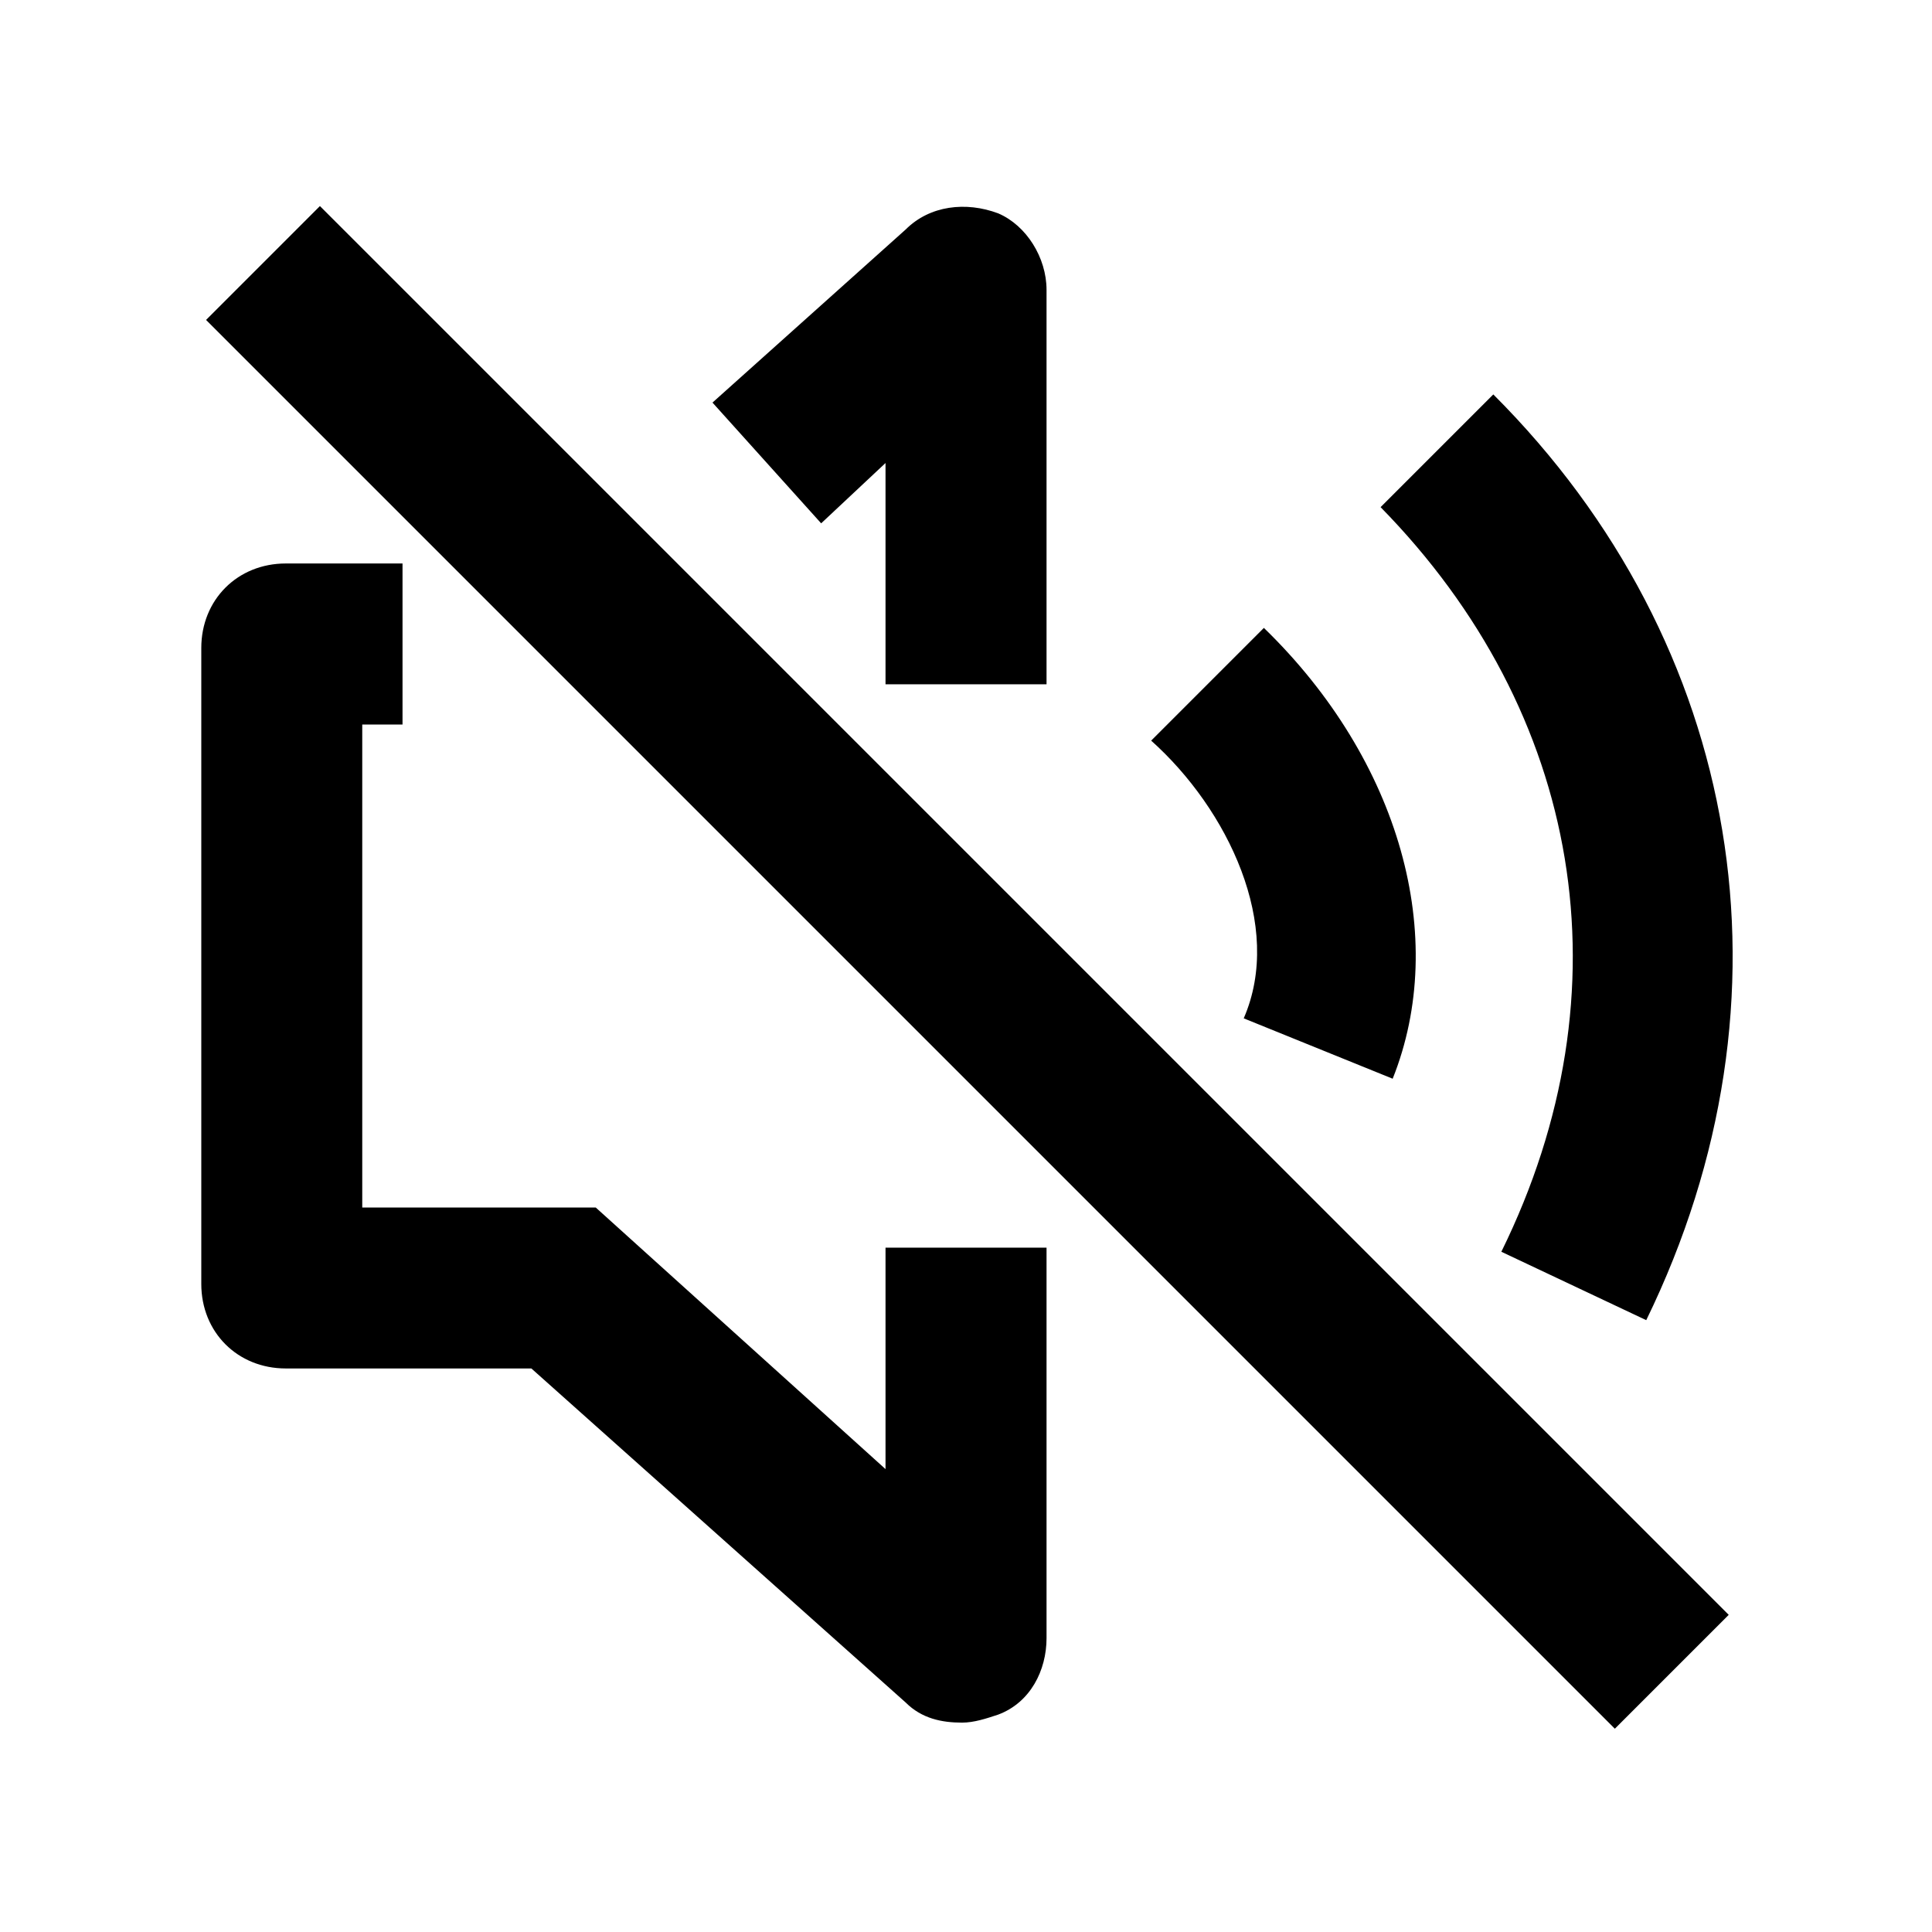
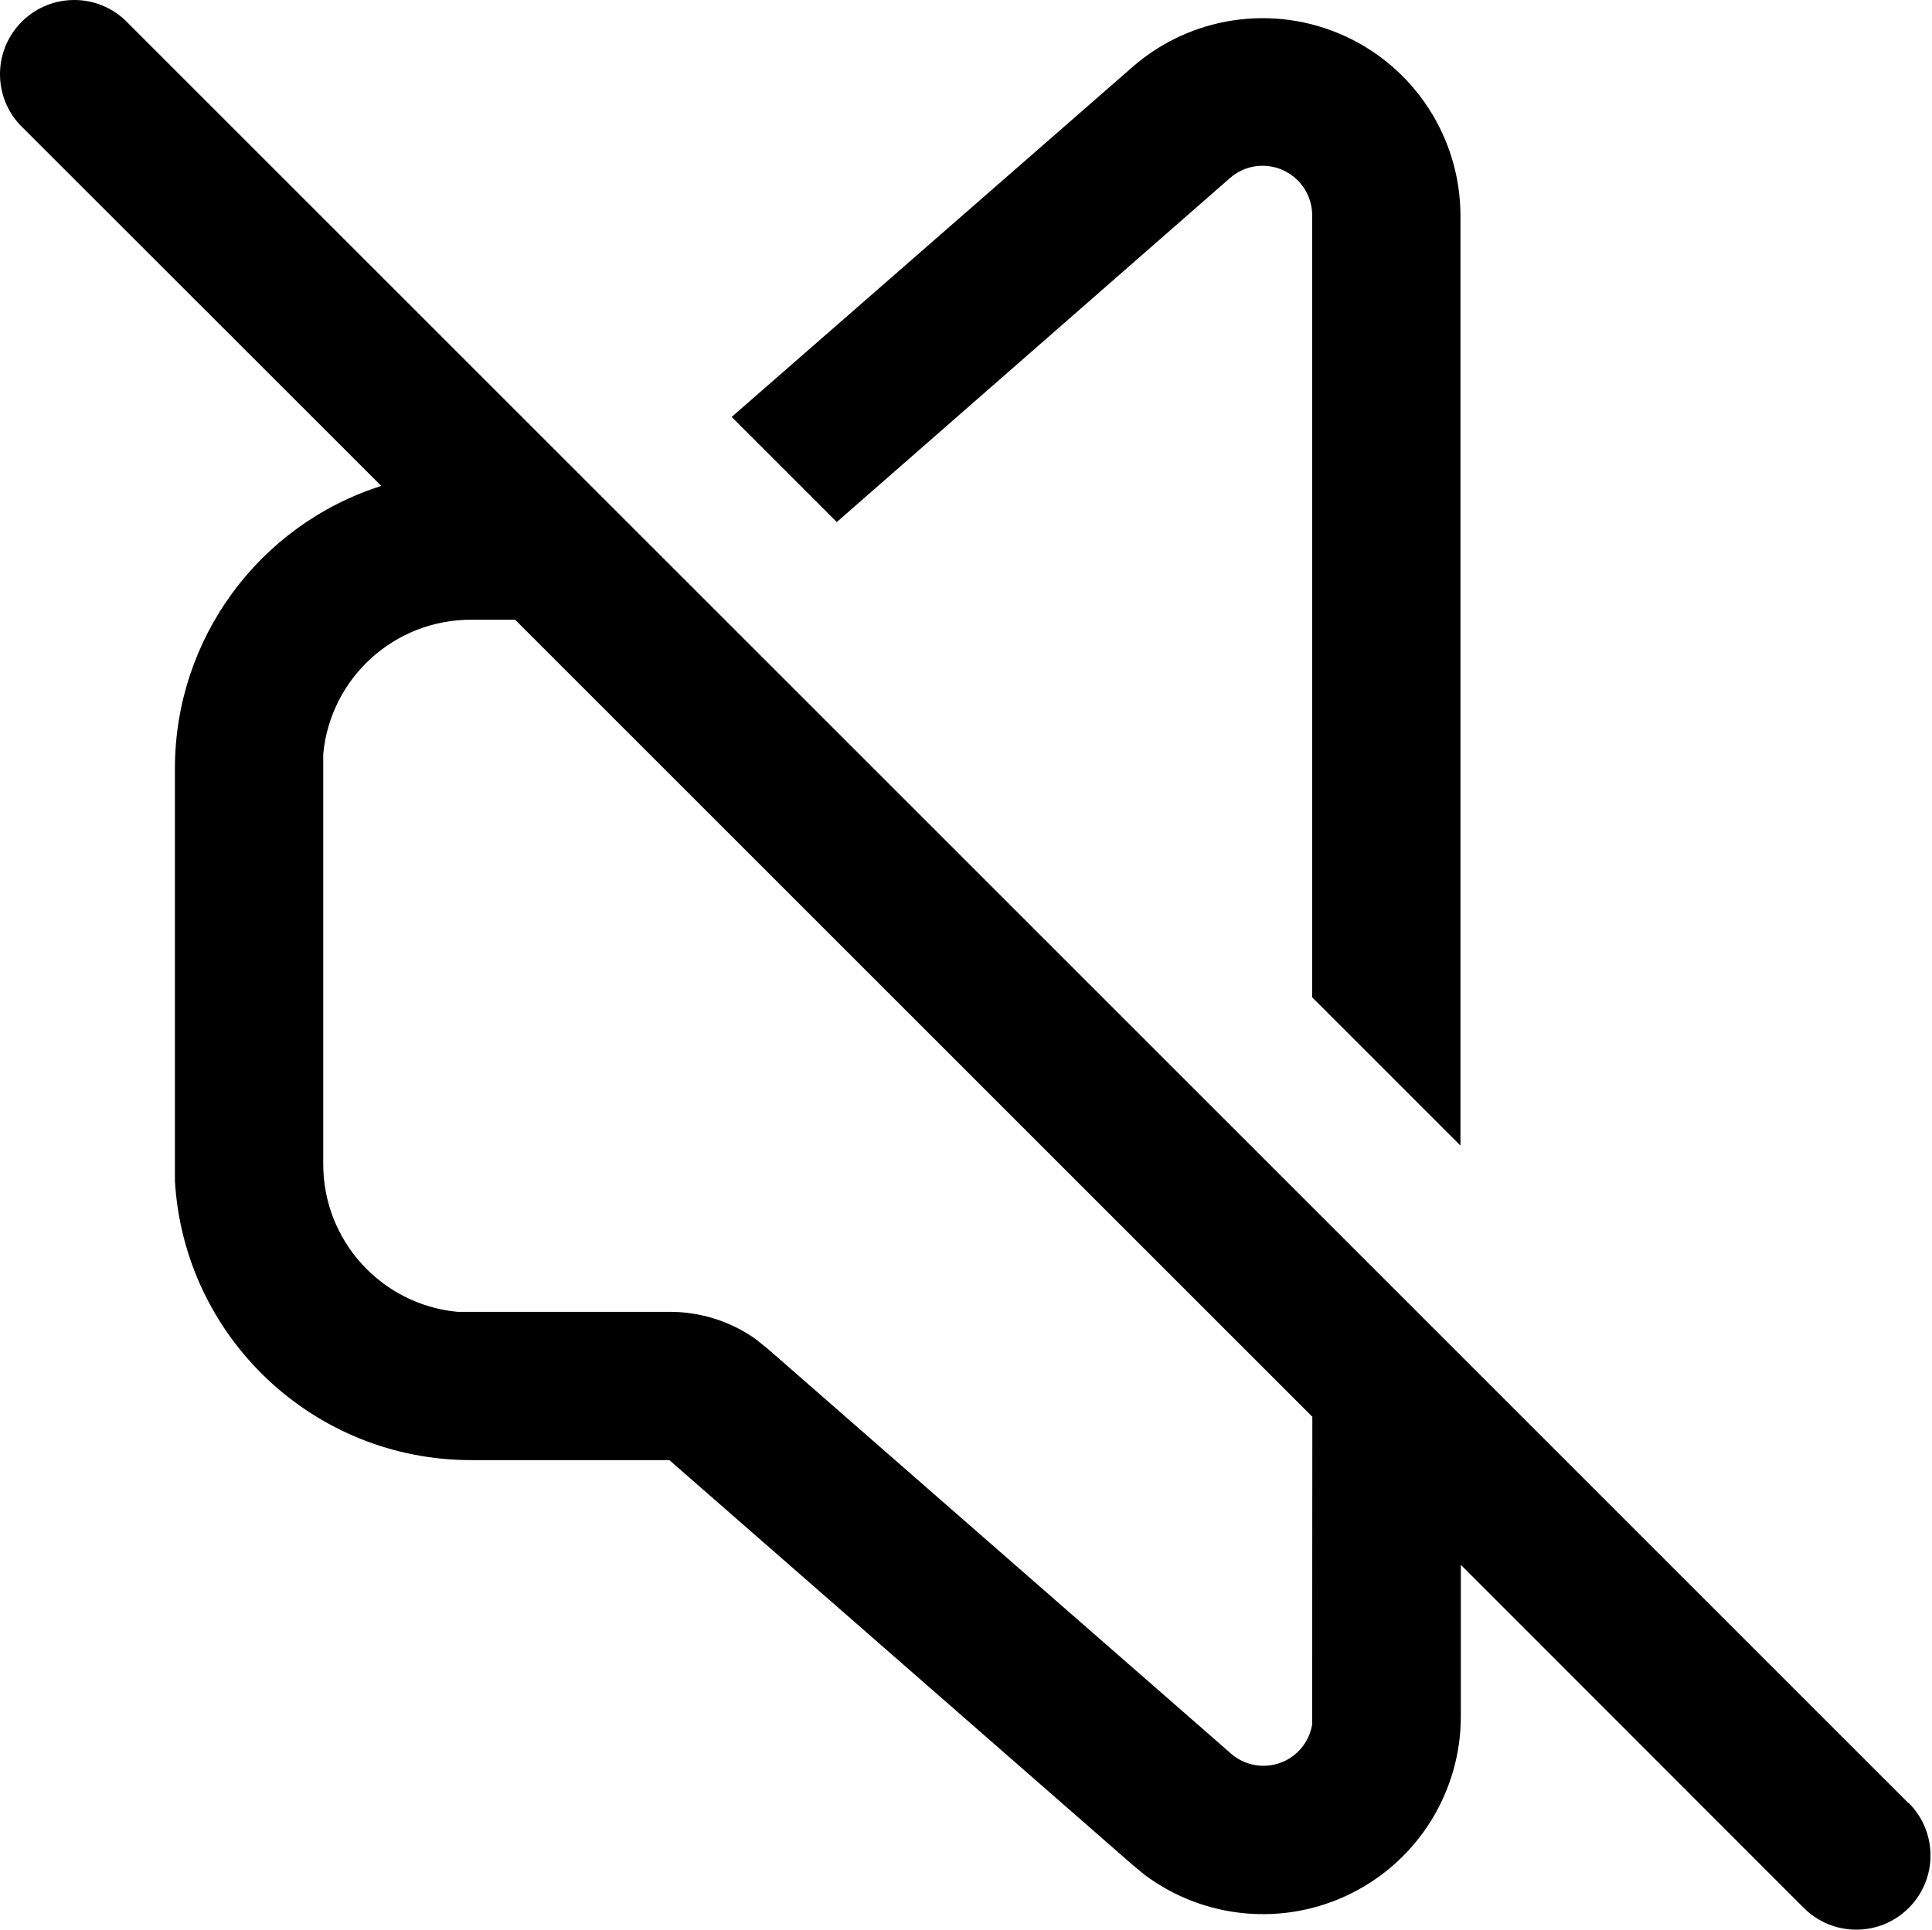
- <svg xmlns="http://www.w3.org/2000/svg" t="1764658535362" class="icon" viewBox="0 0 1024 1024" version="1.1" p-id="5512" width="200" height="200">
-   <path d="M109.216 169.568l60.352-60.352 746.688 746.688-60.352 60.352L109.216 169.568zM469.344 778.656L315.744 640H192v-256h21.344V298.656H151.488c-25.6 0-44.8 19.2-44.8 44.8v337.056c0 25.6 19.2 44.8 44.8 44.8h130.144l198.4 177.056c8.544 8.544 19.2 10.656 29.856 10.656 6.4 0 12.8-2.144 19.2-4.256 17.056-6.4 25.6-23.456 25.6-40.544v-206.944h-85.344v117.344zM659.2 539.744l78.944 32C768 497.088 742.4 403.2 669.888 332.8l-59.744 59.744c40.544 36.256 70.4 98.144 49.056 147.2zM795.744 663.456l76.8 36.256c83.2-170.656 51.2-358.4-81.056-490.656L731.744 268.8c106.656 108.8 132.256 256 64 394.656zM469.344 245.344v117.344h85.344V153.632c0-17.056-10.656-34.144-25.6-40.544-17.056-6.4-36.256-4.256-49.056 8.544l-102.4 91.744 57.6 64 34.144-32z" p-id="5513" />
+ <svg xmlns="http://www.w3.org/2000/svg" t="1764659214552" class="icon" viewBox="0 0 1025 1024" version="1.1" p-id="7725" width="200.195" height="200">
+   <path d="M652.569 94.473a25.869 25.869 0 0 1 17.41-6.492 26.262 26.262 0 0 1 26.164 26.262V529.225l78.688 78.688V114.243a104.951 104.951 0 0 0-174-78.688L388.177 221.259l55.77 55.77zM1012.47 956.798l-944.26-944.26-1.967-1.967a39.344 39.344 0 1 0-53.705 57.639l189.737 189.639A157.377 157.377 0 0 0 92.801 407.554v219.147a157.377 157.377 0 0 0 157.377 148.131H355.128l245.901 214.917 6.197 5.115a104.951 104.951 0 0 0 167.803-84.098v-80.36l181.967 182.065a39.344 39.344 0 0 0 55.672-55.672z m-316.327-46.033v4.426a26.557 26.557 0 0 1-6.098 12.885 26.164 26.164 0 0 1-36.984 2.459l-245.901-214.917-6.393-5.115a78.688 78.688 0 0 0-45.442-14.361H242.702a78.688 78.688 0 0 1-71.213-78.688v-217.376a78.688 78.688 0 0 1 78.688-71.213h23.115l422.95 422.95z" p-id="7726" fill="#000000" />
</svg>
